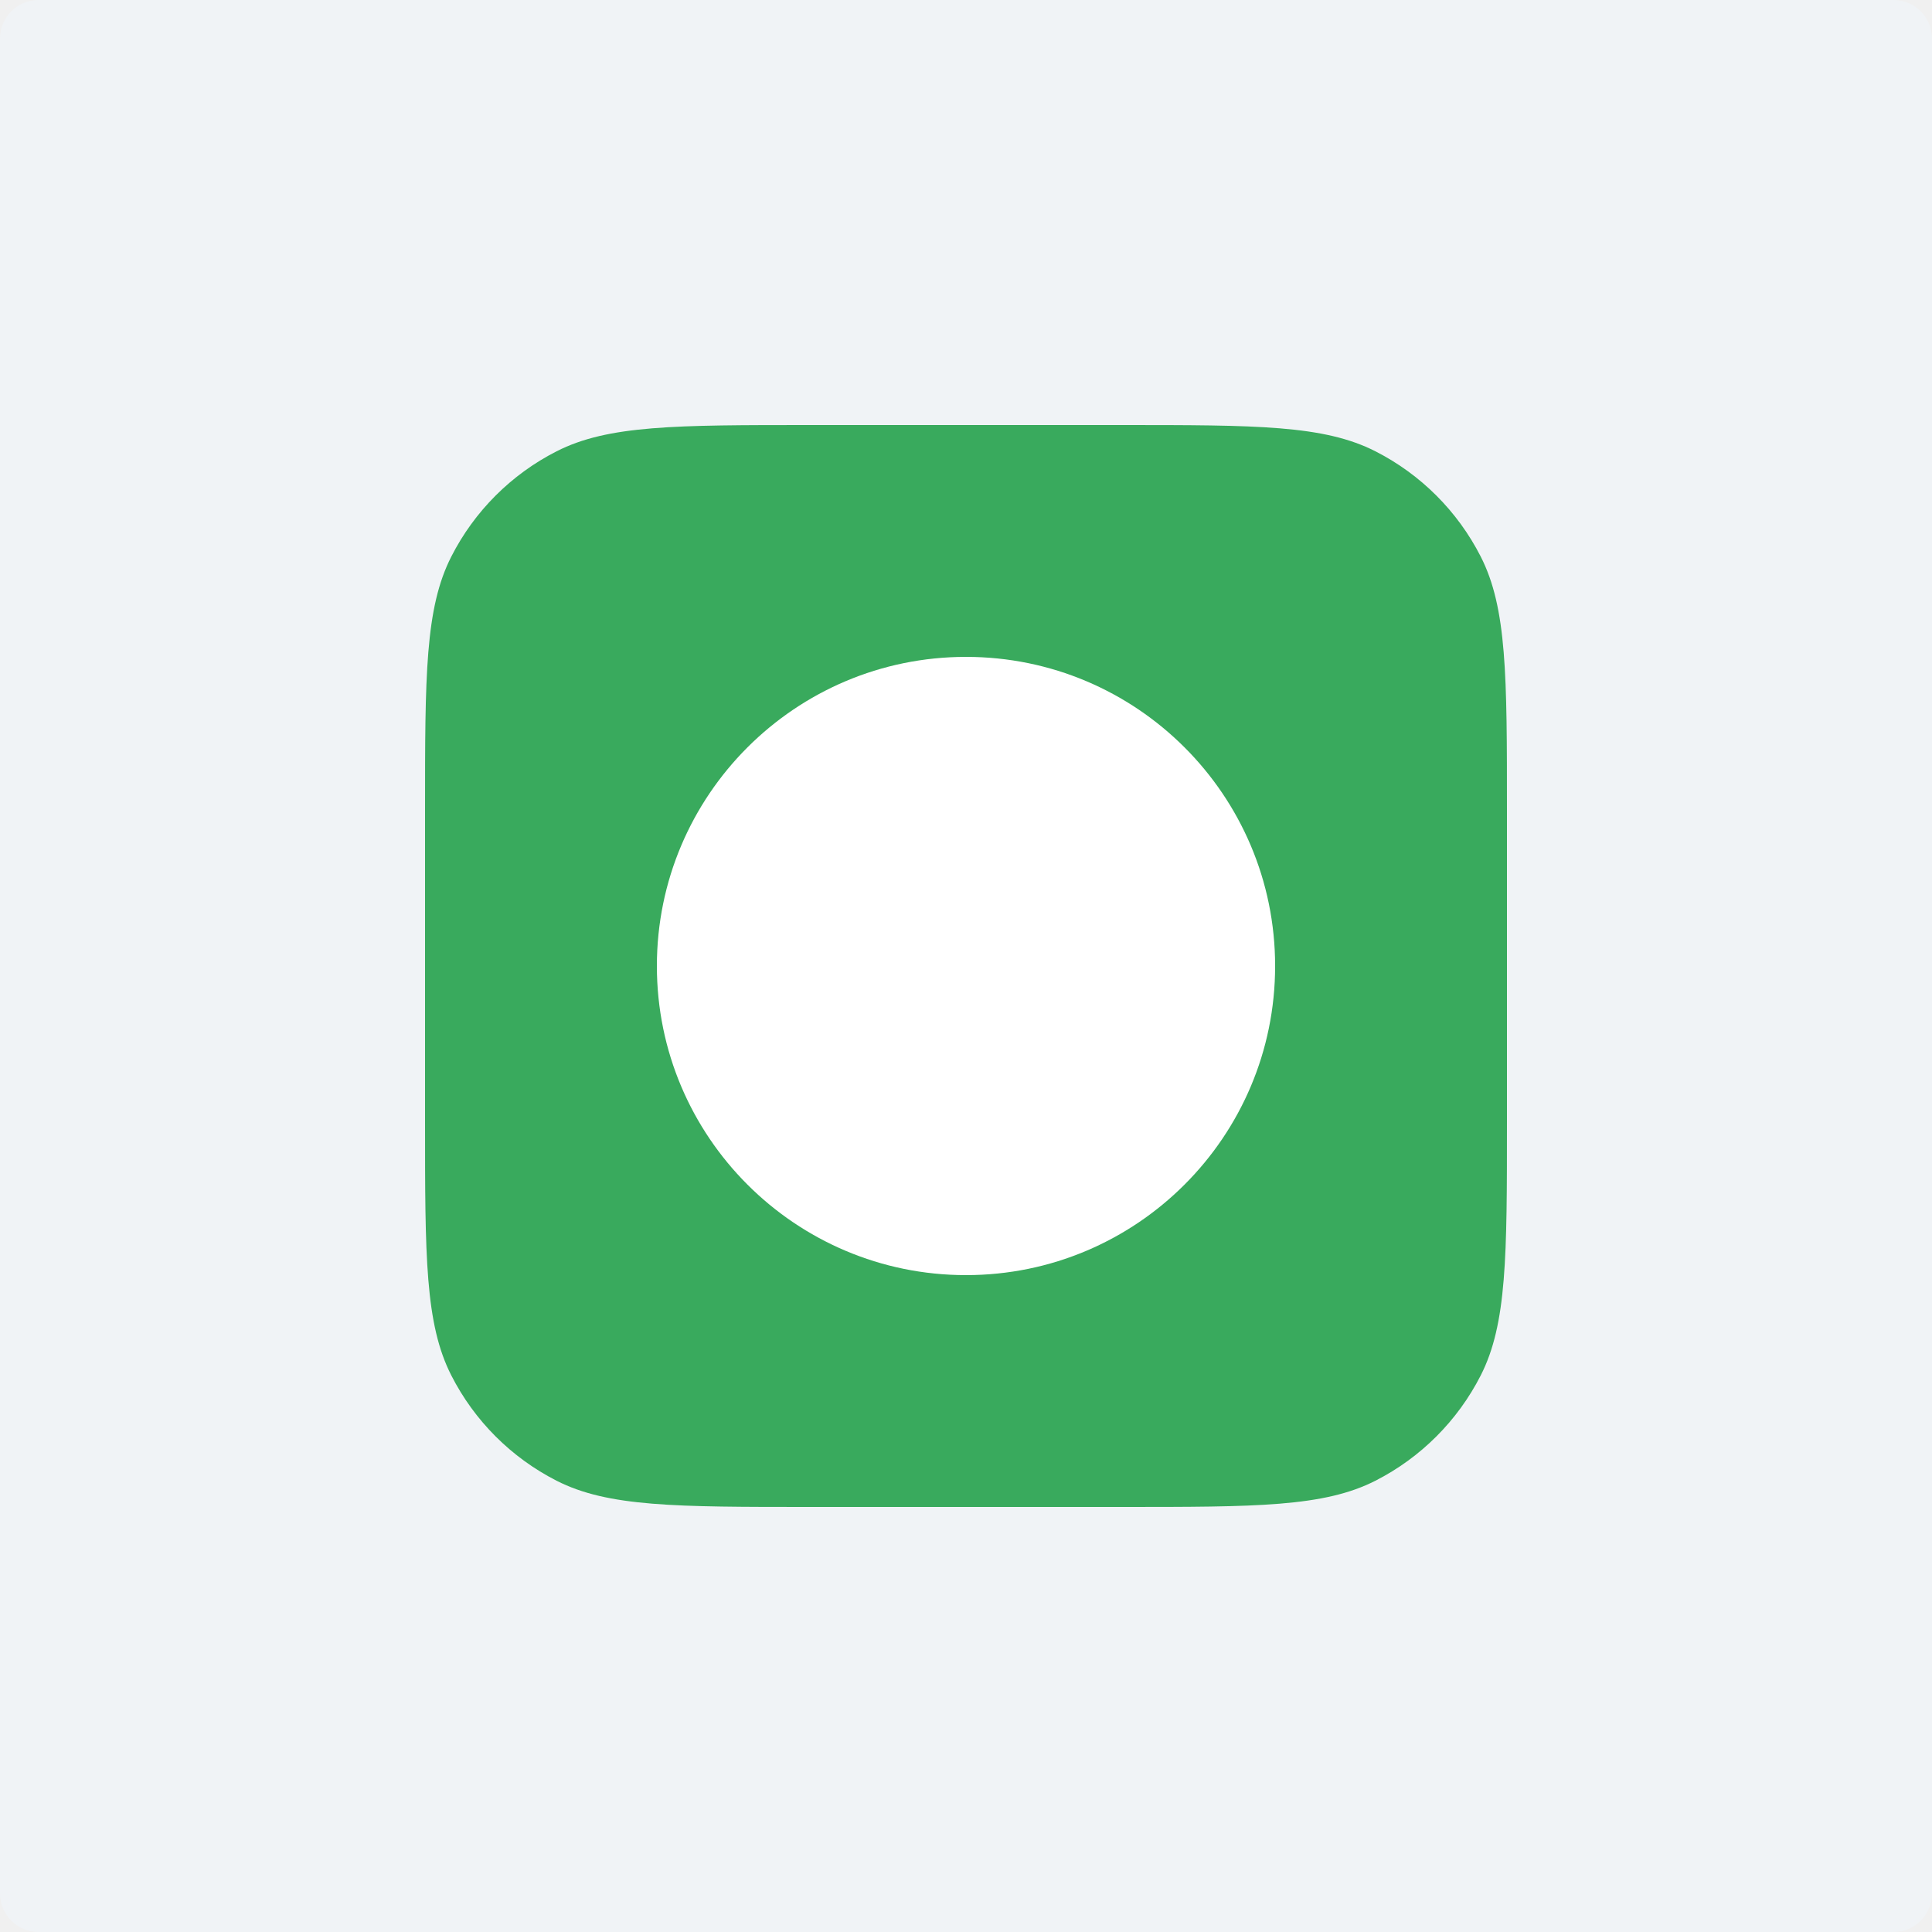
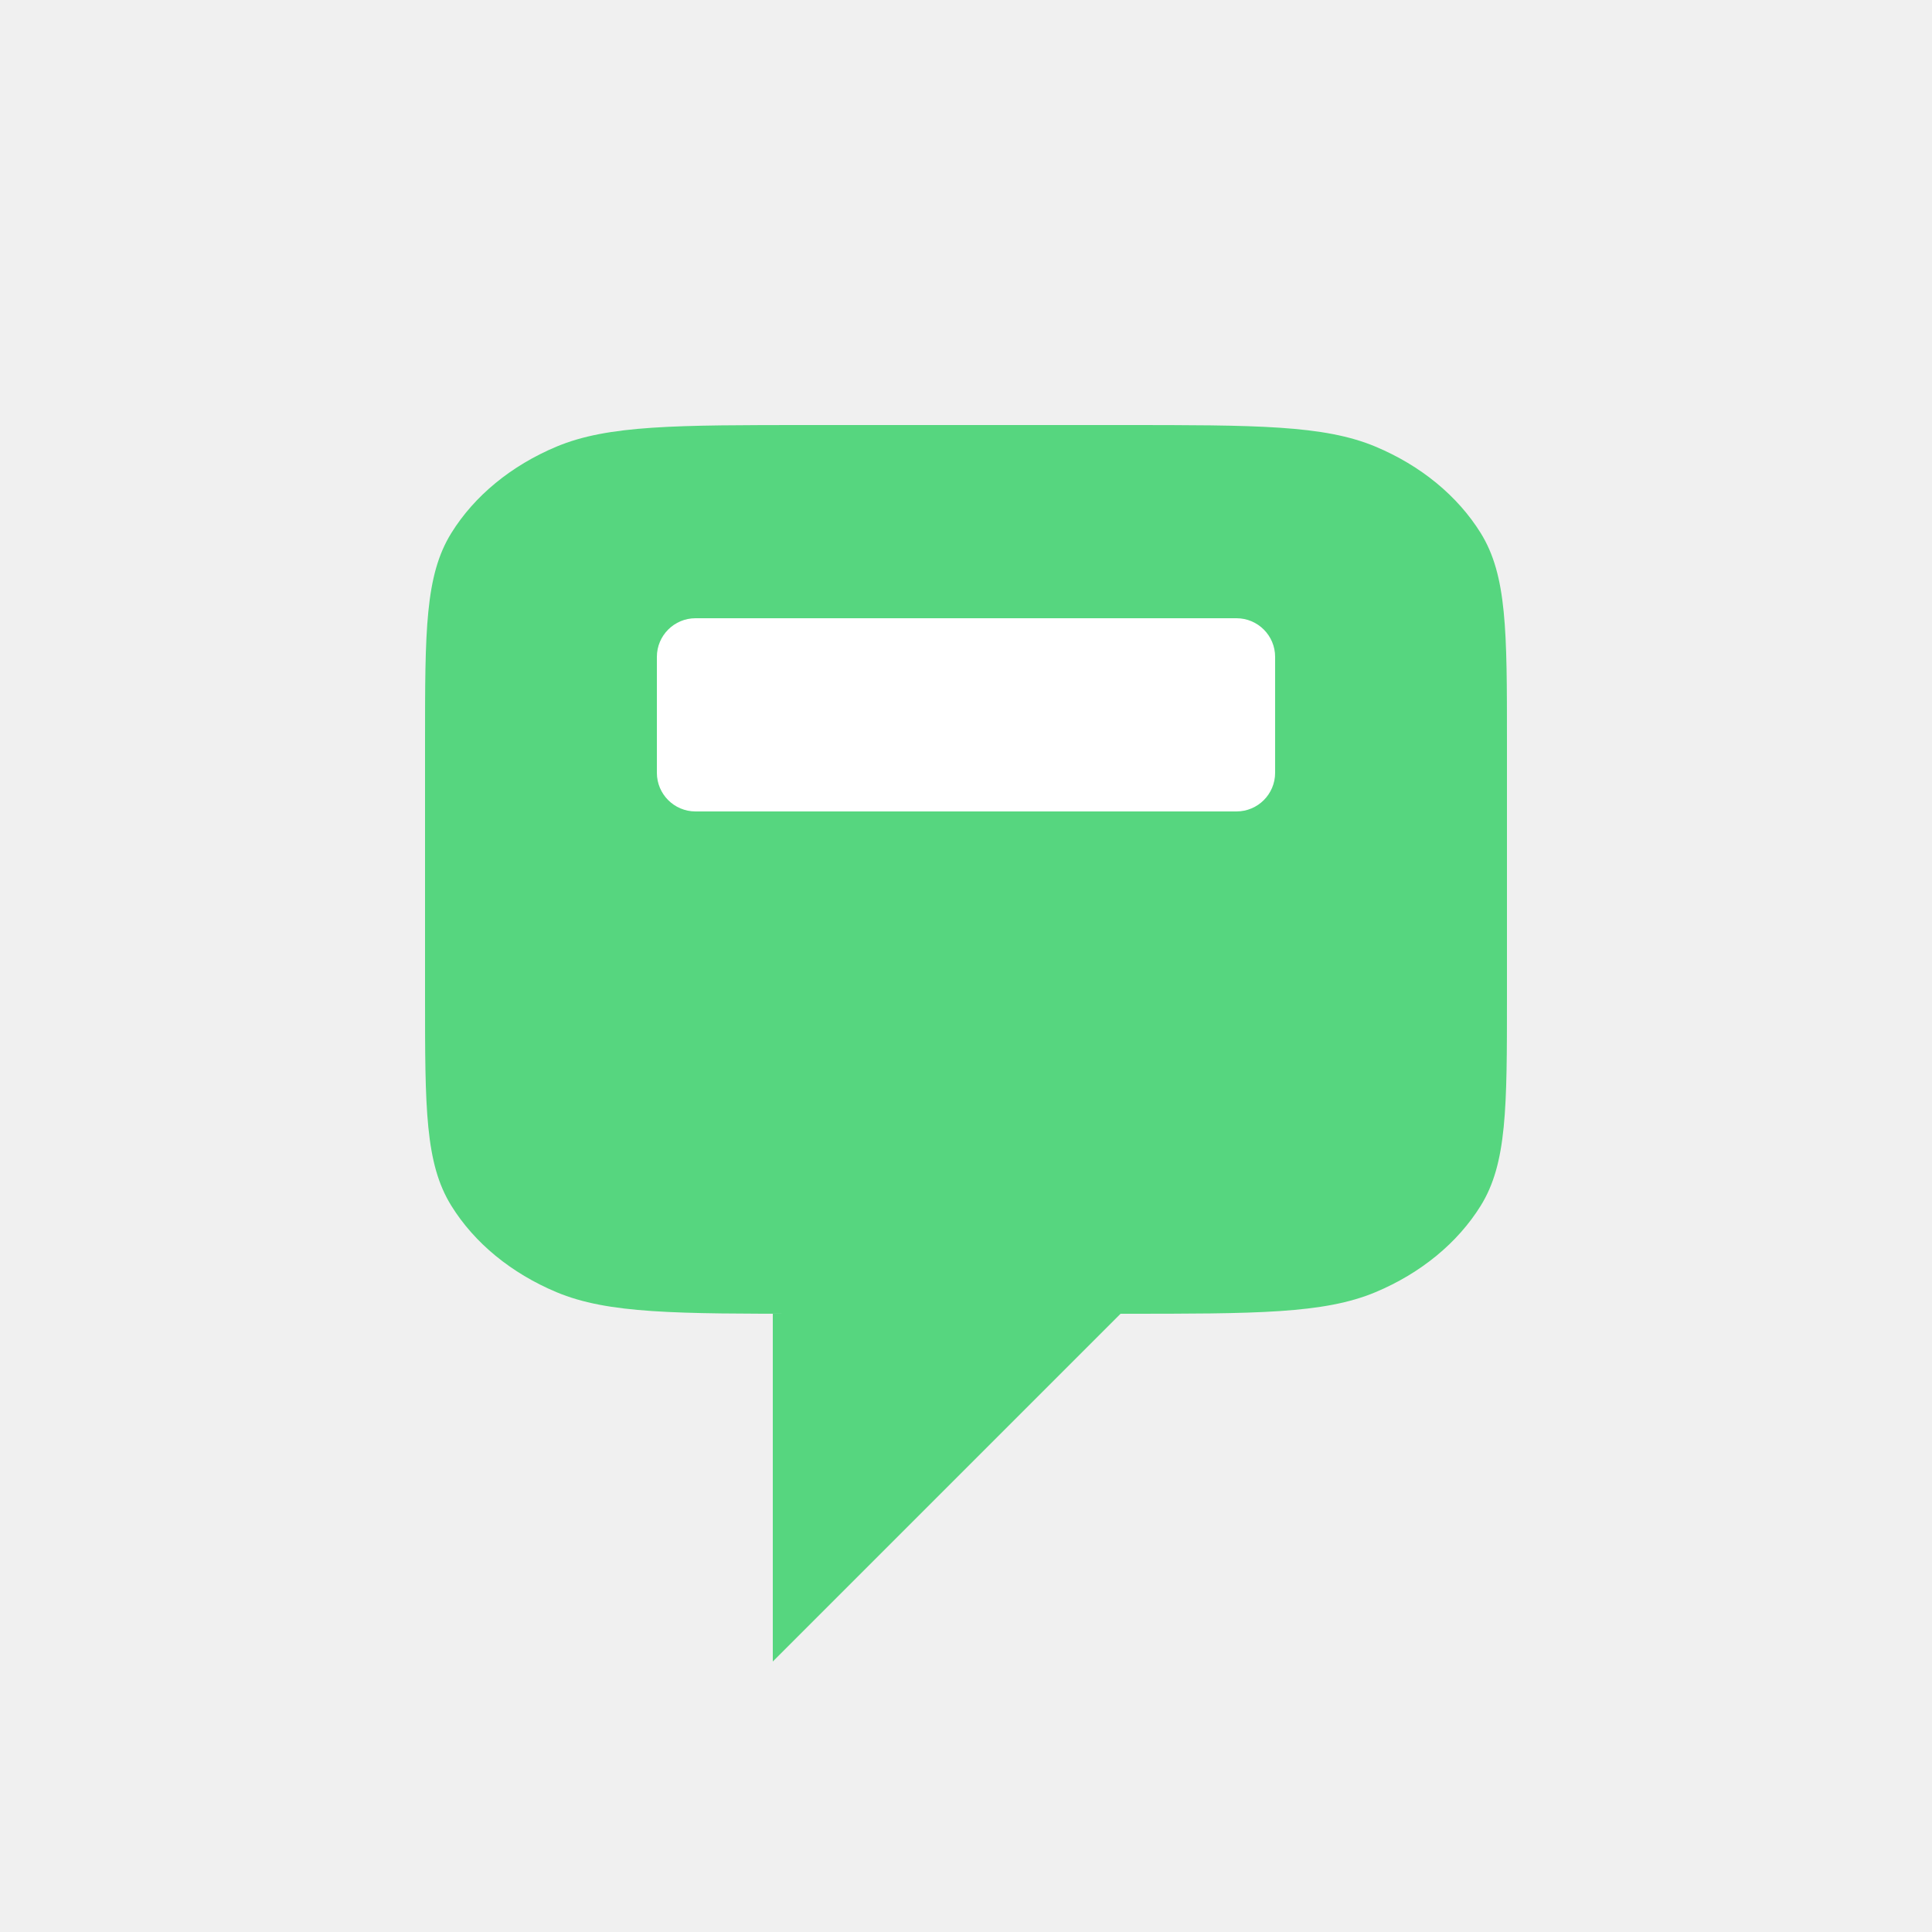
<svg xmlns="http://www.w3.org/2000/svg" width="50" height="50" viewBox="0 0 50 50" fill="none">
-   <rect width="50" height="50" rx="1" fill="#F0F3F6" />
-   <path d="M11 20.975C11 17.483 11 15.738 11.68 14.404C12.277 13.231 13.231 12.277 14.404 11.68C15.738 11 17.483 11 20.975 11H29.025C32.517 11 34.262 11 35.596 11.68C36.769 12.277 37.723 13.231 38.321 14.404C39 15.738 39 17.483 39 20.975V29.025C39 32.517 39 34.262 38.321 35.596C37.723 36.769 36.769 37.723 35.596 38.321C34.262 39 32.517 39 29.025 39H20.975C17.483 39 15.738 39 14.404 38.321C13.231 37.723 12.277 36.769 11.68 35.596C11 34.262 11 32.517 11 29.025V20.975Z" fill="#39AA5D" />
-   <circle cx="25" cy="25" r="8" fill="white" />
+   <path d="M11 19.194C11 16.326 11 14.892 11.68 13.796C12.277 12.833 13.231 12.049 14.404 11.558C15.738 11 17.483 11 20.975 11H29.025C32.517 11 34.262 11 35.596 11.558C36.769 12.049 37.723 12.833 38.321 13.796C39 14.892 39 16.326 39 19.194V25.806C39 28.674 39 30.108 38.321 31.204C37.723 32.167 36.769 32.951 35.596 33.442C34.262 34 32.517 34 29.025 34H20.975C17.483 34 15.738 34 14.404 33.442C13.231 32.951 12.277 32.167 11.68 31.204C11 30.108 11 28.674 11 25.806V19.194Z" fill="#56D67F" />
+   <rect x="17" y="16" width="16" height="5" rx="1" fill="white" />
+   <path d="M20 43V34H29L20 43Z" fill="#56D67F" />
</svg>
